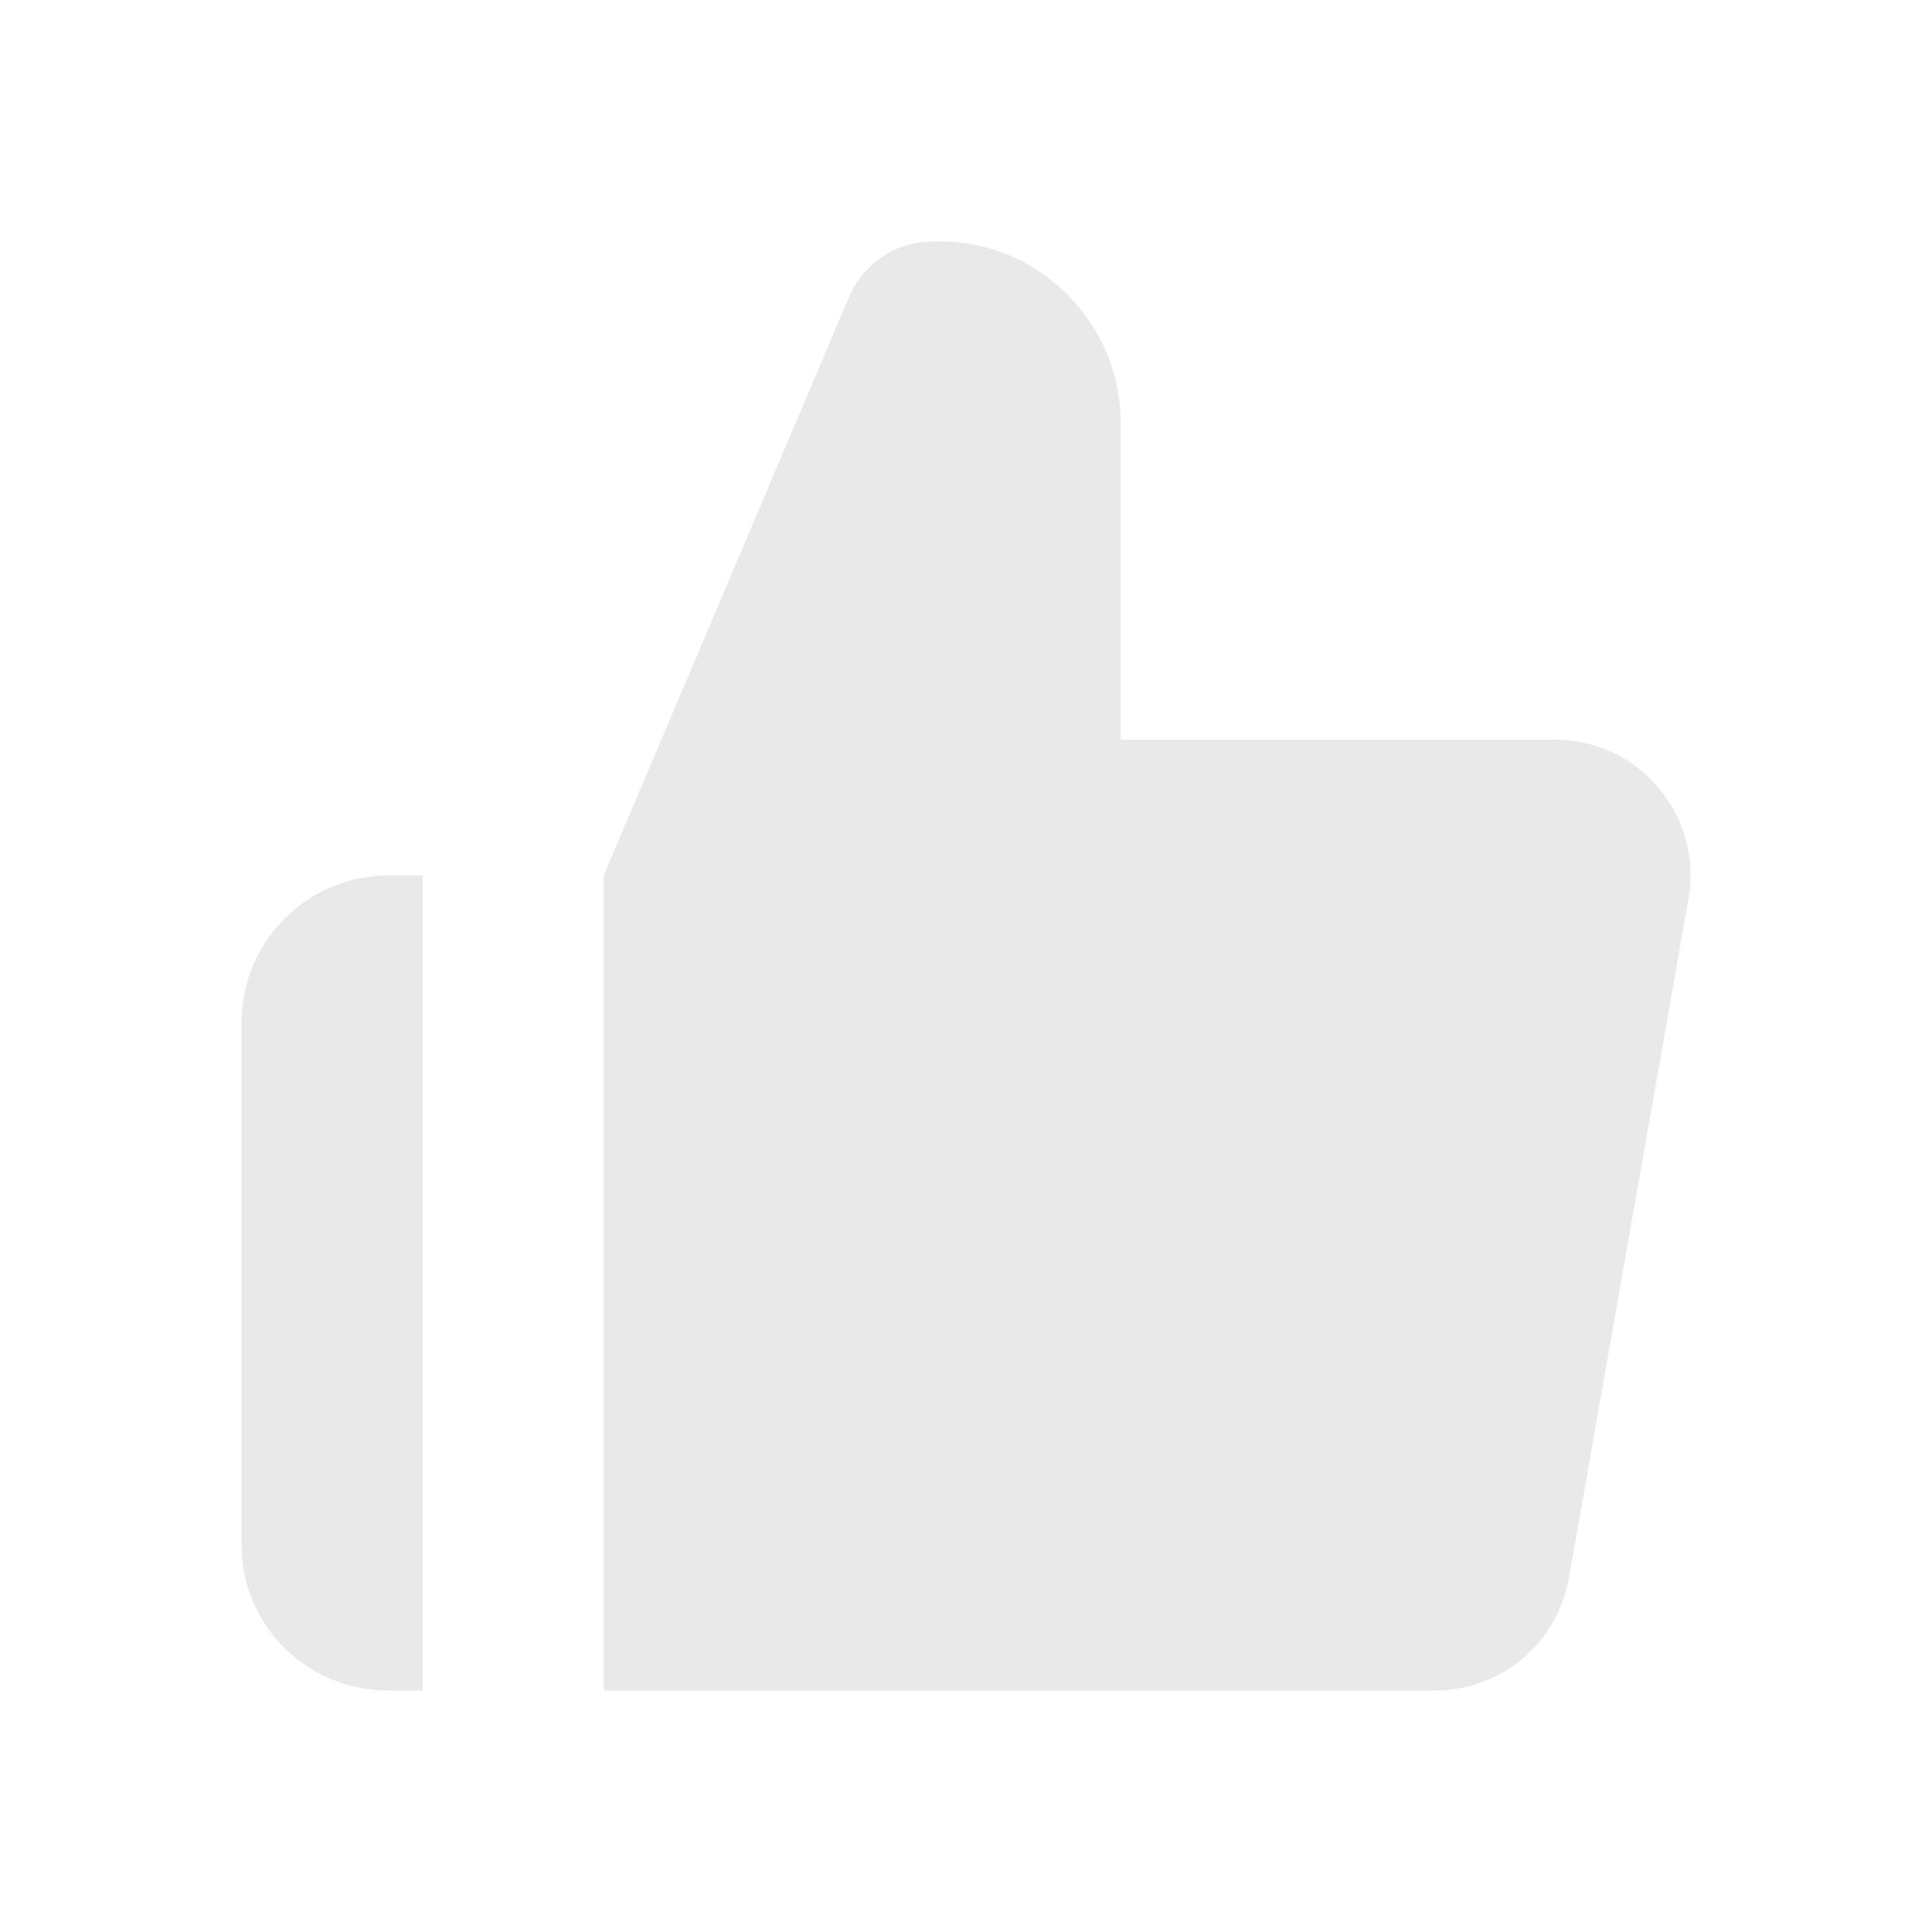
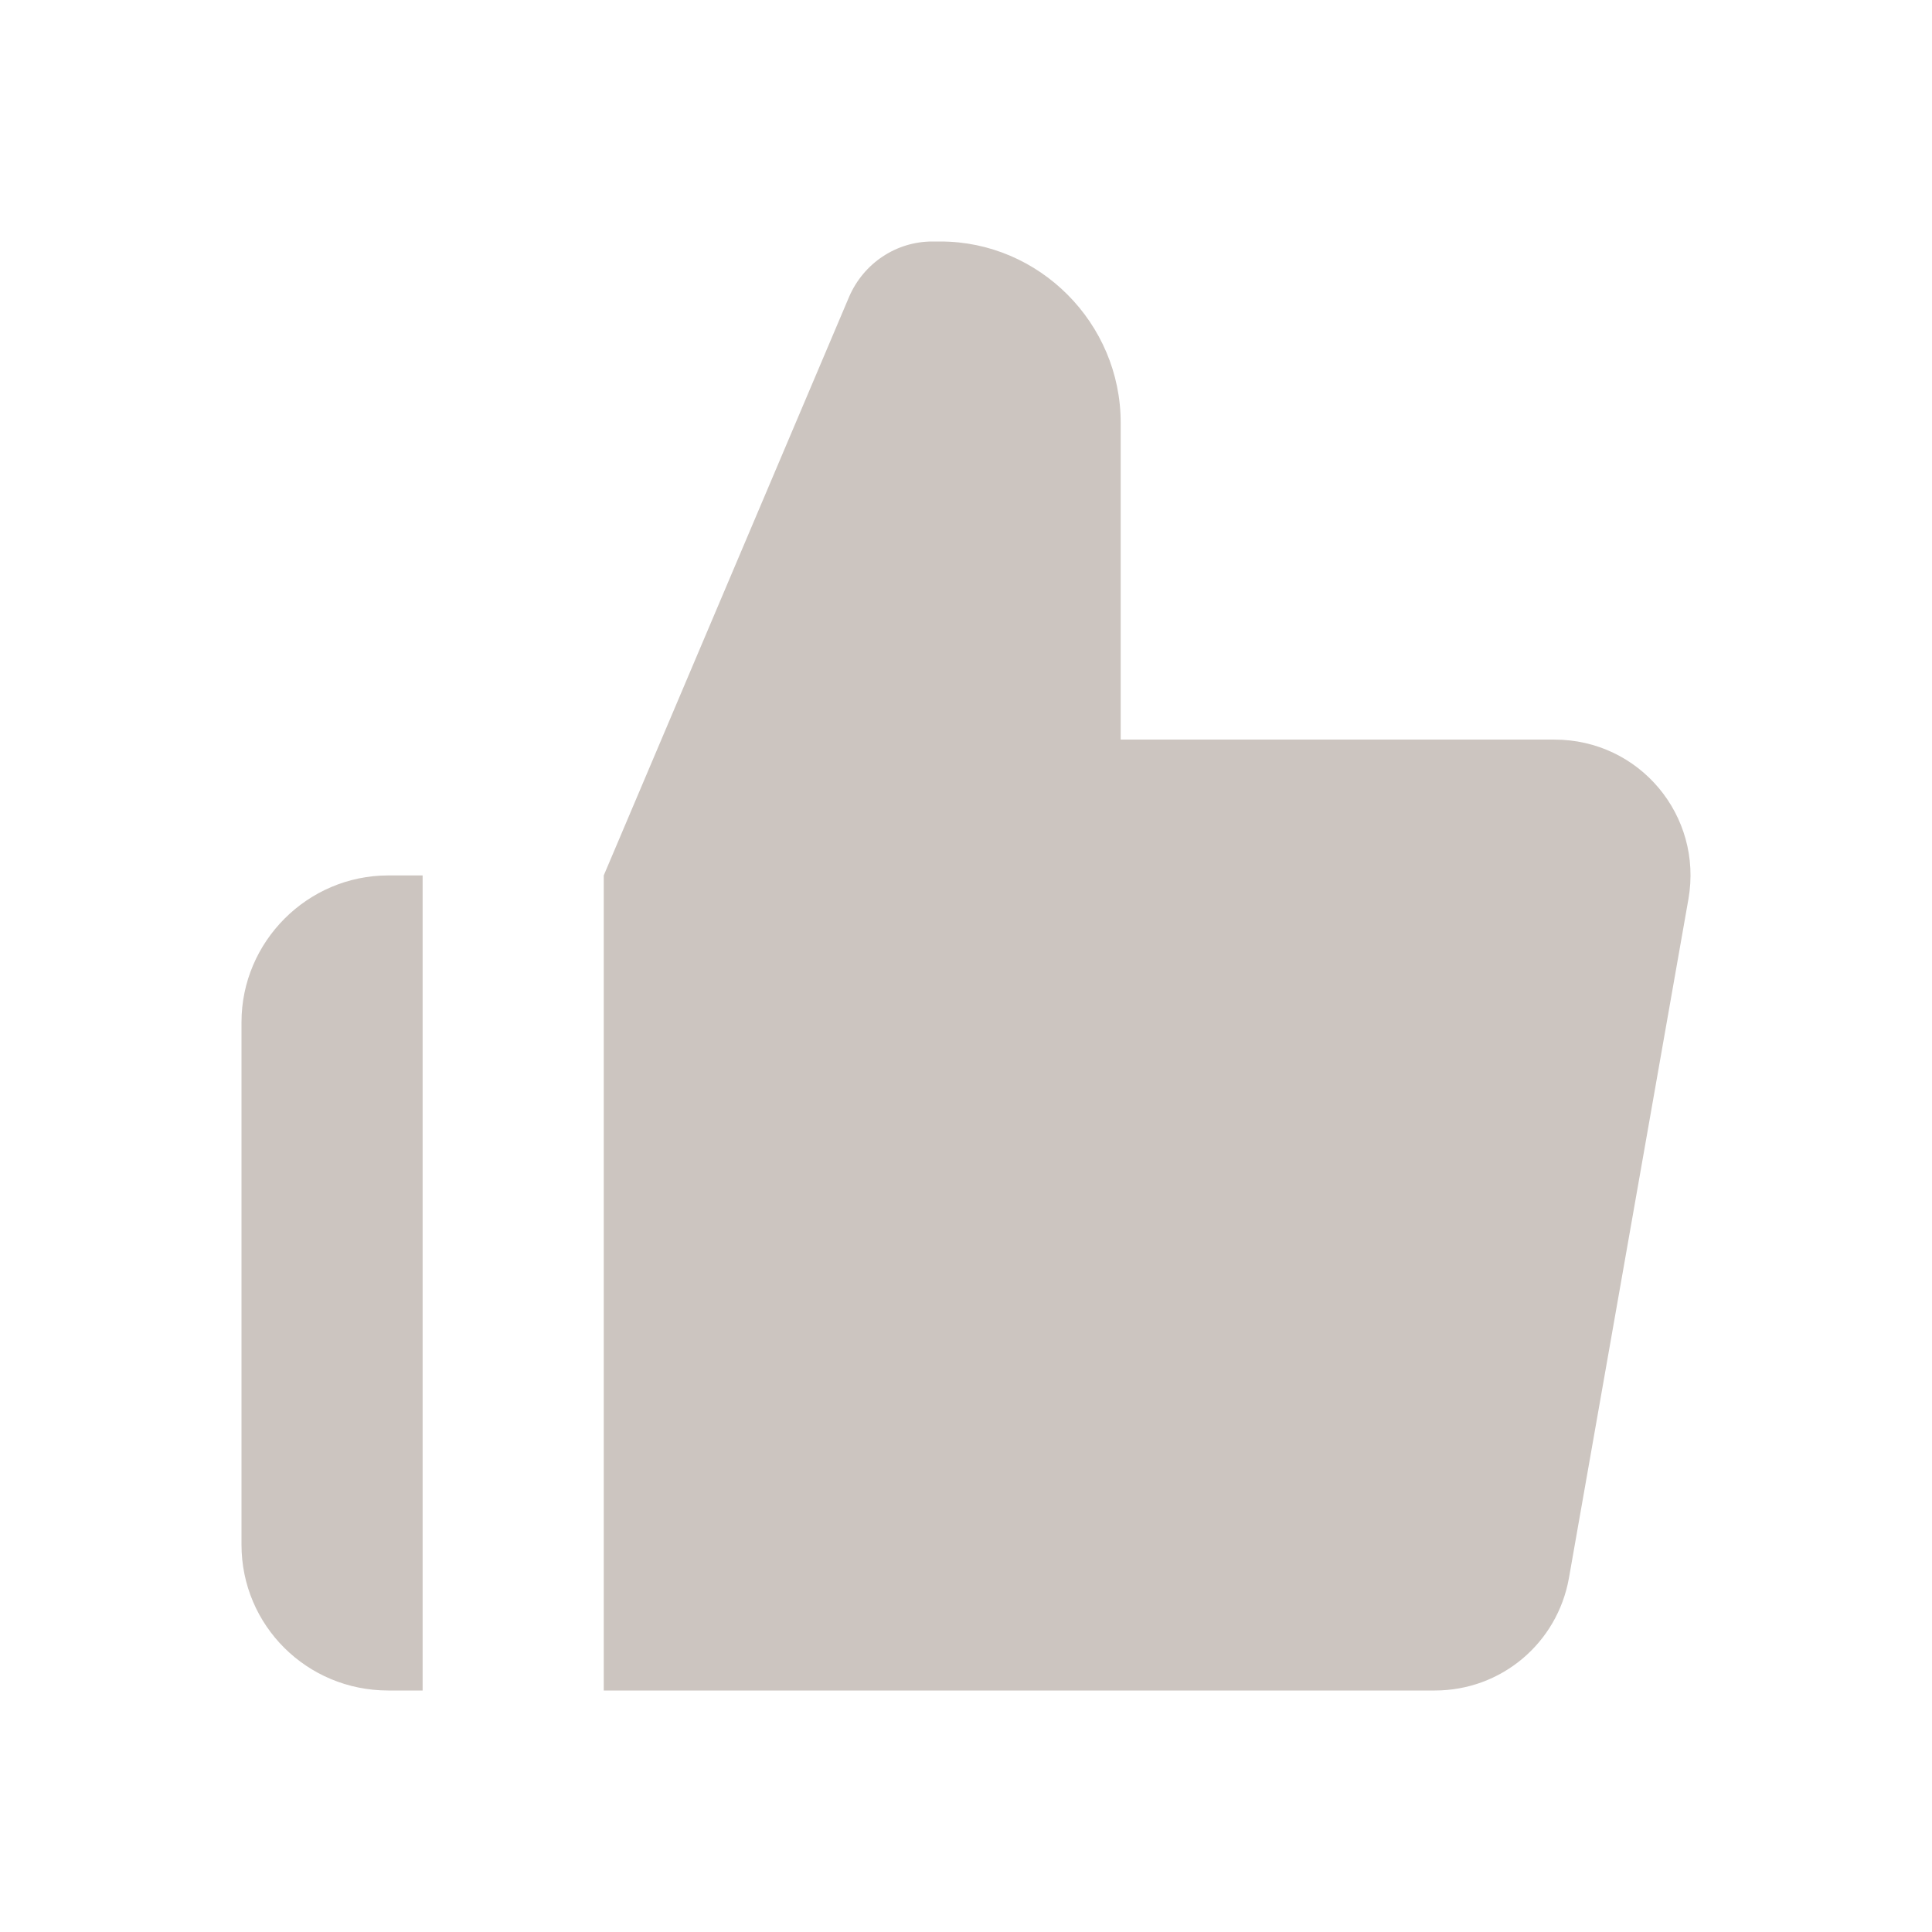
<svg xmlns="http://www.w3.org/2000/svg" width="16" height="16" viewBox="0 0 16 16" fill="none">
-   <path d="M3.5 7.25V14H3.215C2.54 14 2 13.46 2 12.793V8.465C2 7.798 2.547 7.25 3.215 7.25H3.5ZM12.866 6.125H9.281V3.5C9.281 2.675 8.606 2 7.789 2H7.721C7.422 2 7.152 2.18 7.032 2.458L5 7.25C5 9.886 5 11.364 5 14H11.883C12.431 14 12.896 13.61 12.993 13.07L13.983 7.445C14.103 6.755 13.578 6.125 12.873 6.125H12.866Z" fill="#E9E9E9" />
+   <path d="M3.5 7.25V14H3.215C2.54 14 2 13.46 2 12.793V8.465C2 7.798 2.547 7.25 3.215 7.25H3.5ZM12.866 6.125H9.281V3.5C9.281 2.675 8.606 2 7.789 2H7.721C7.422 2 7.152 2.18 7.032 2.458L5 7.25C5 9.886 5 11.364 5 14H11.883C12.431 14 12.896 13.61 12.993 13.07L13.983 7.445C14.103 6.755 13.578 6.125 12.873 6.125H12.866Z" fill="#CCC5C0" />
</svg>
